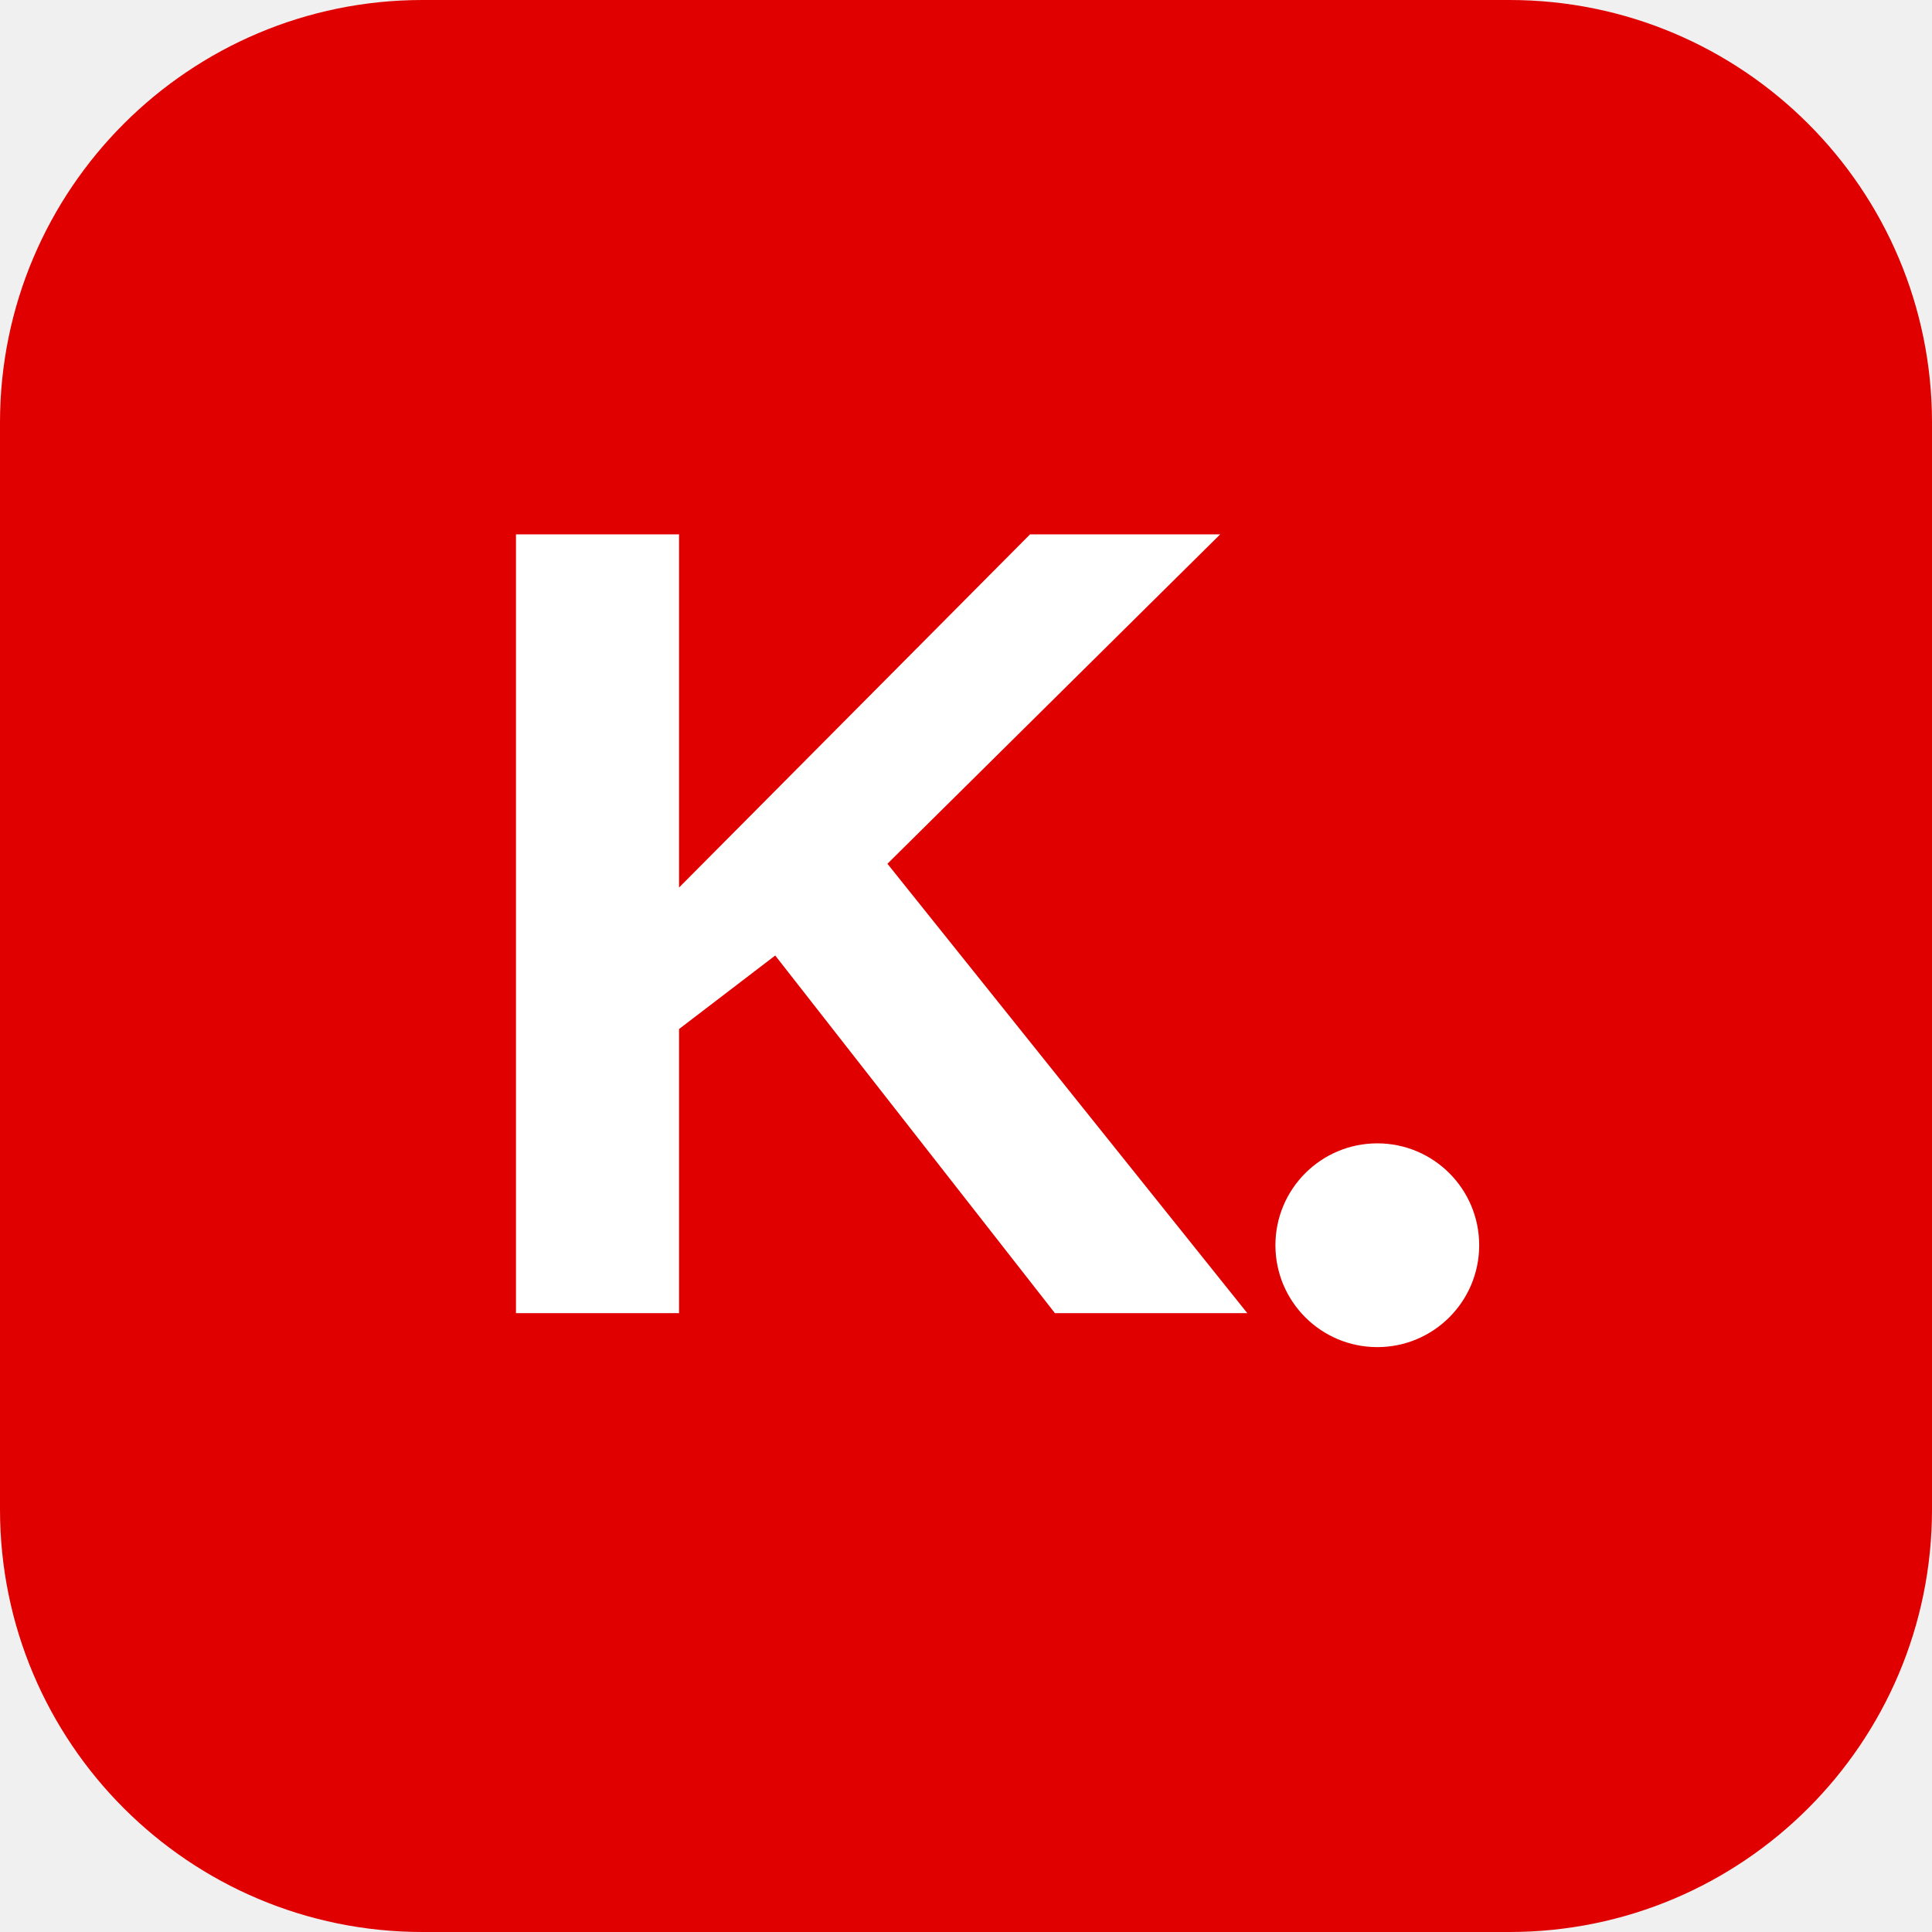
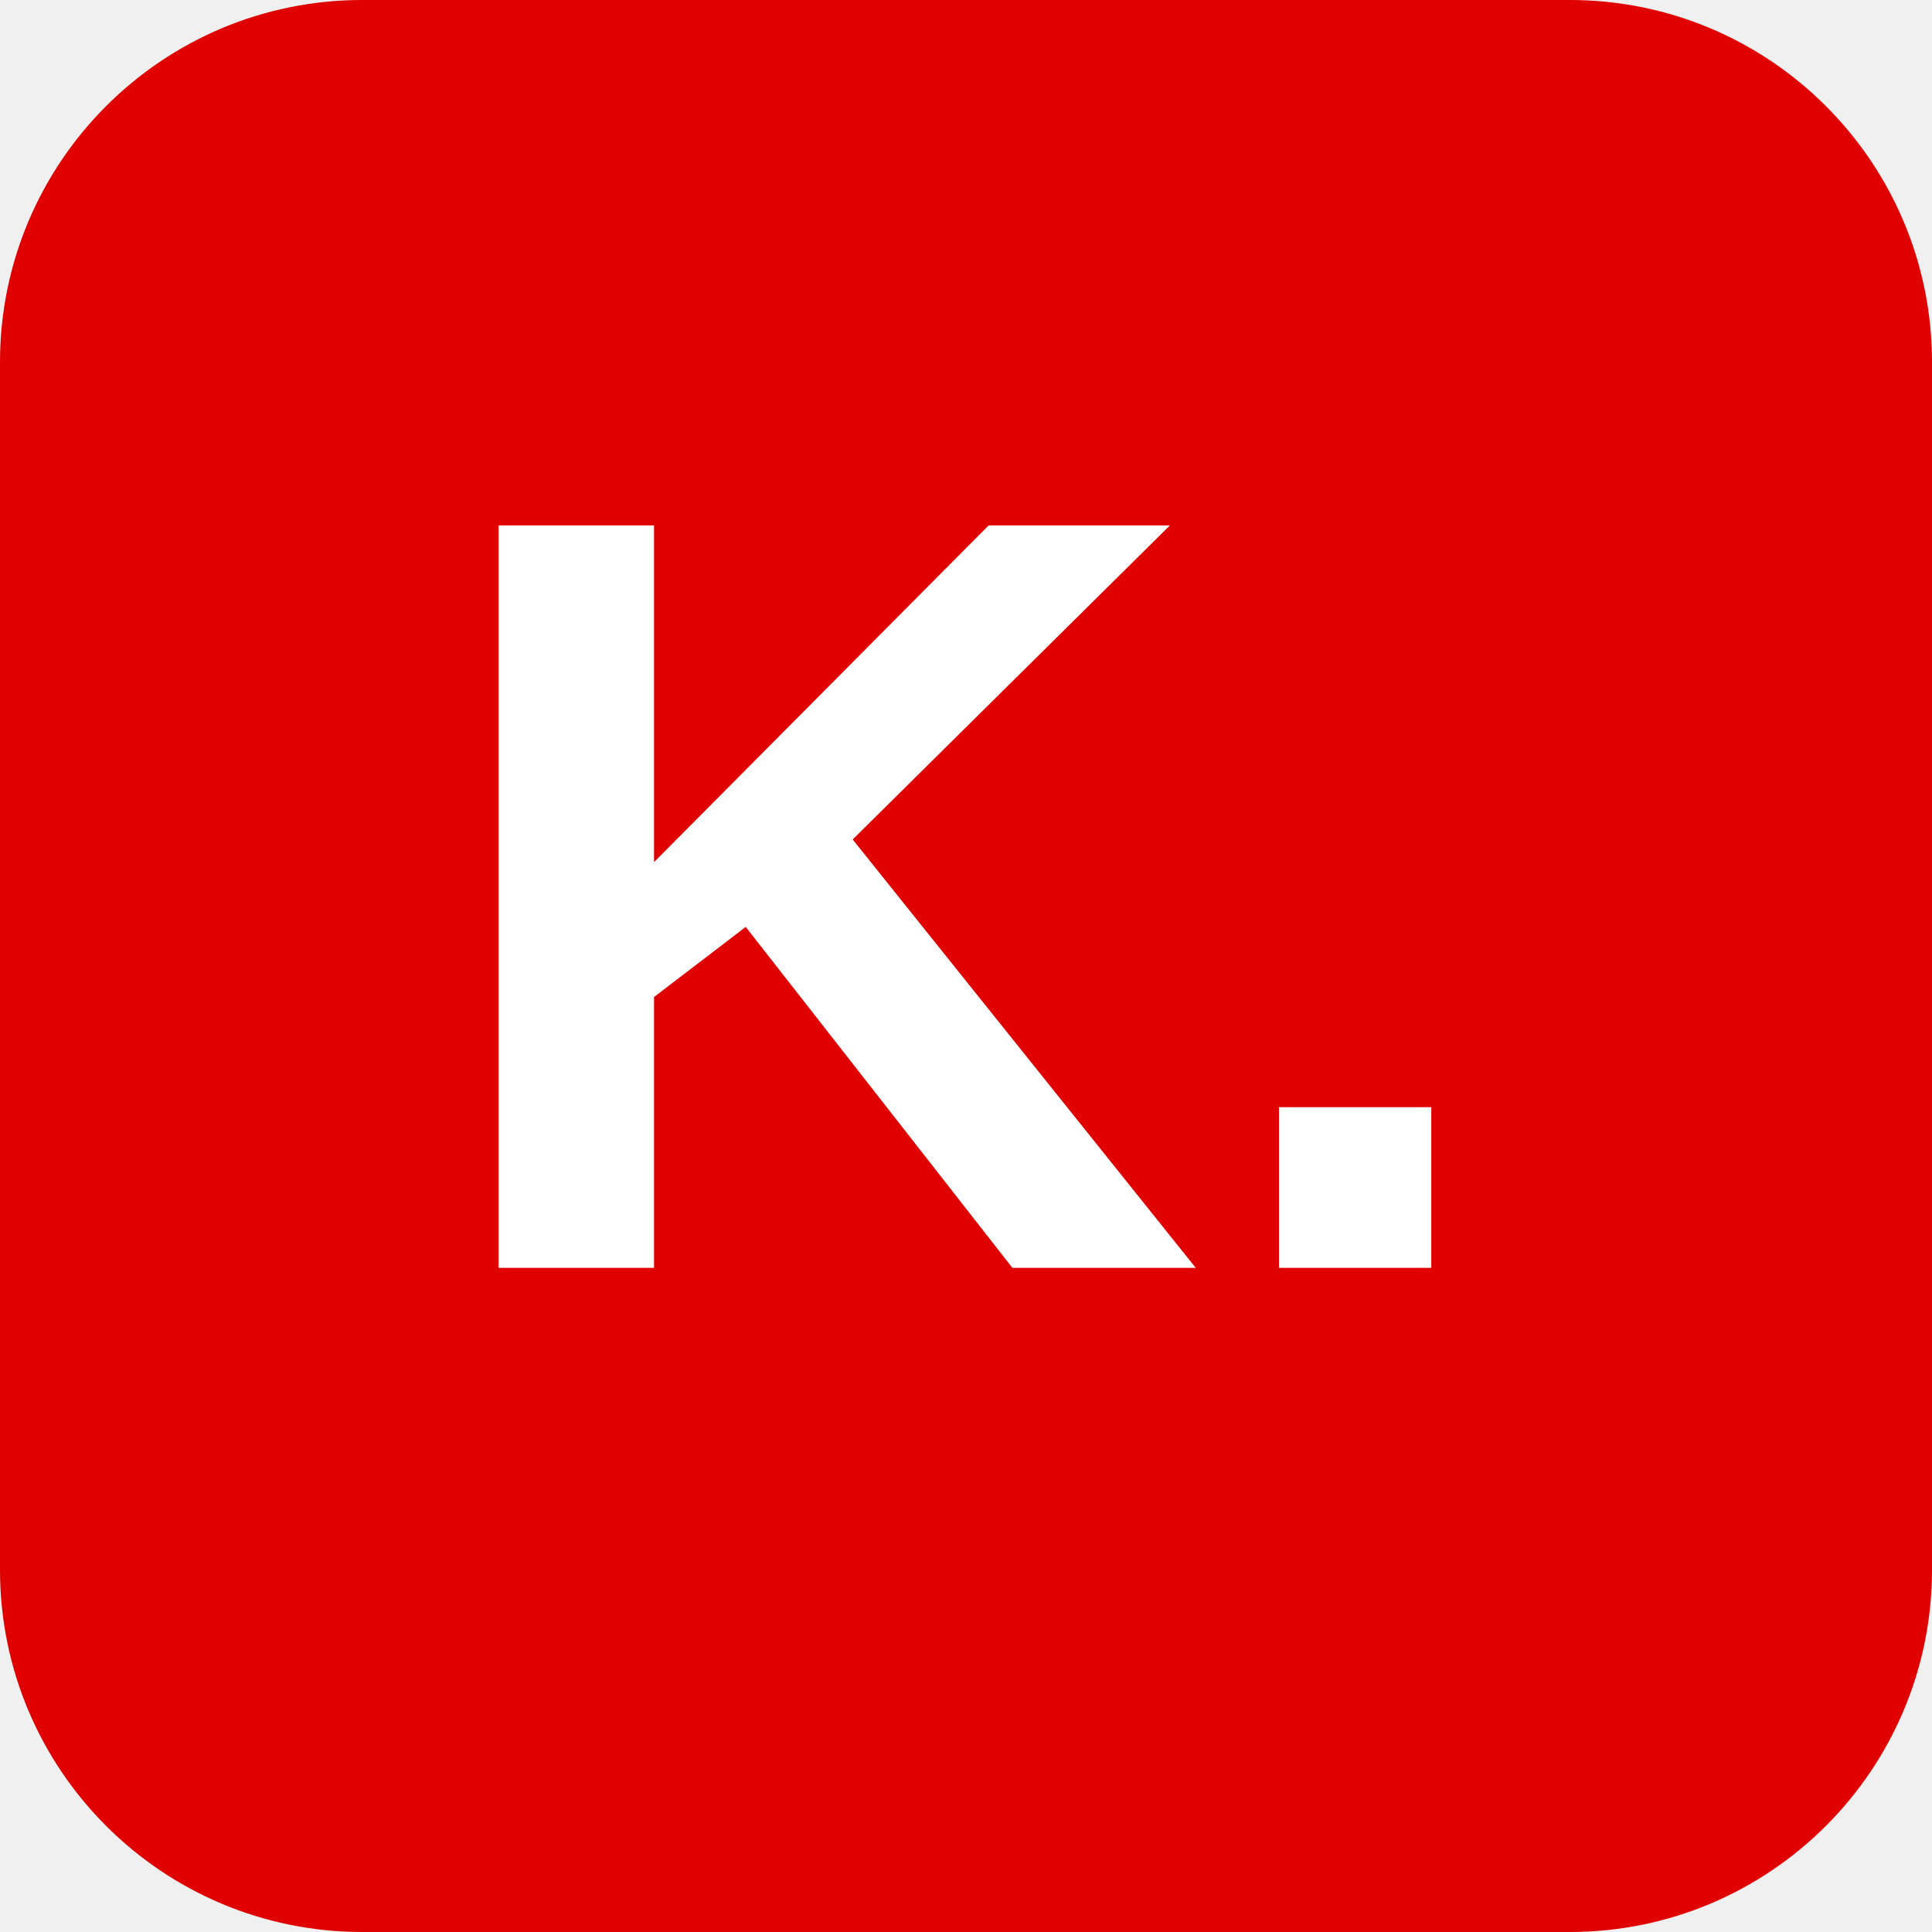
<svg xmlns="http://www.w3.org/2000/svg" viewBox="0 0 512 512">
-   <rect width="512" height="512" rx="112" fill="#E00000" />
-   <text x="225" y="348" font-family="Arial,Helvetica,sans-serif" font-size="300" font-weight="900" text-anchor="middle" fill="#FFFFFF" letter-spacing="-25">K</text>
-   <circle cx="365" cy="330" r="27" fill="#FFFFFF" />
+   <rect width="512" height="512" rx="96" fill="#e00000" />
+   <text x="256" y="336" text-anchor="middle" font-family="Arial,sans-serif" font-size="286" font-weight="700" fill="#fff">K.</text>
</svg>
